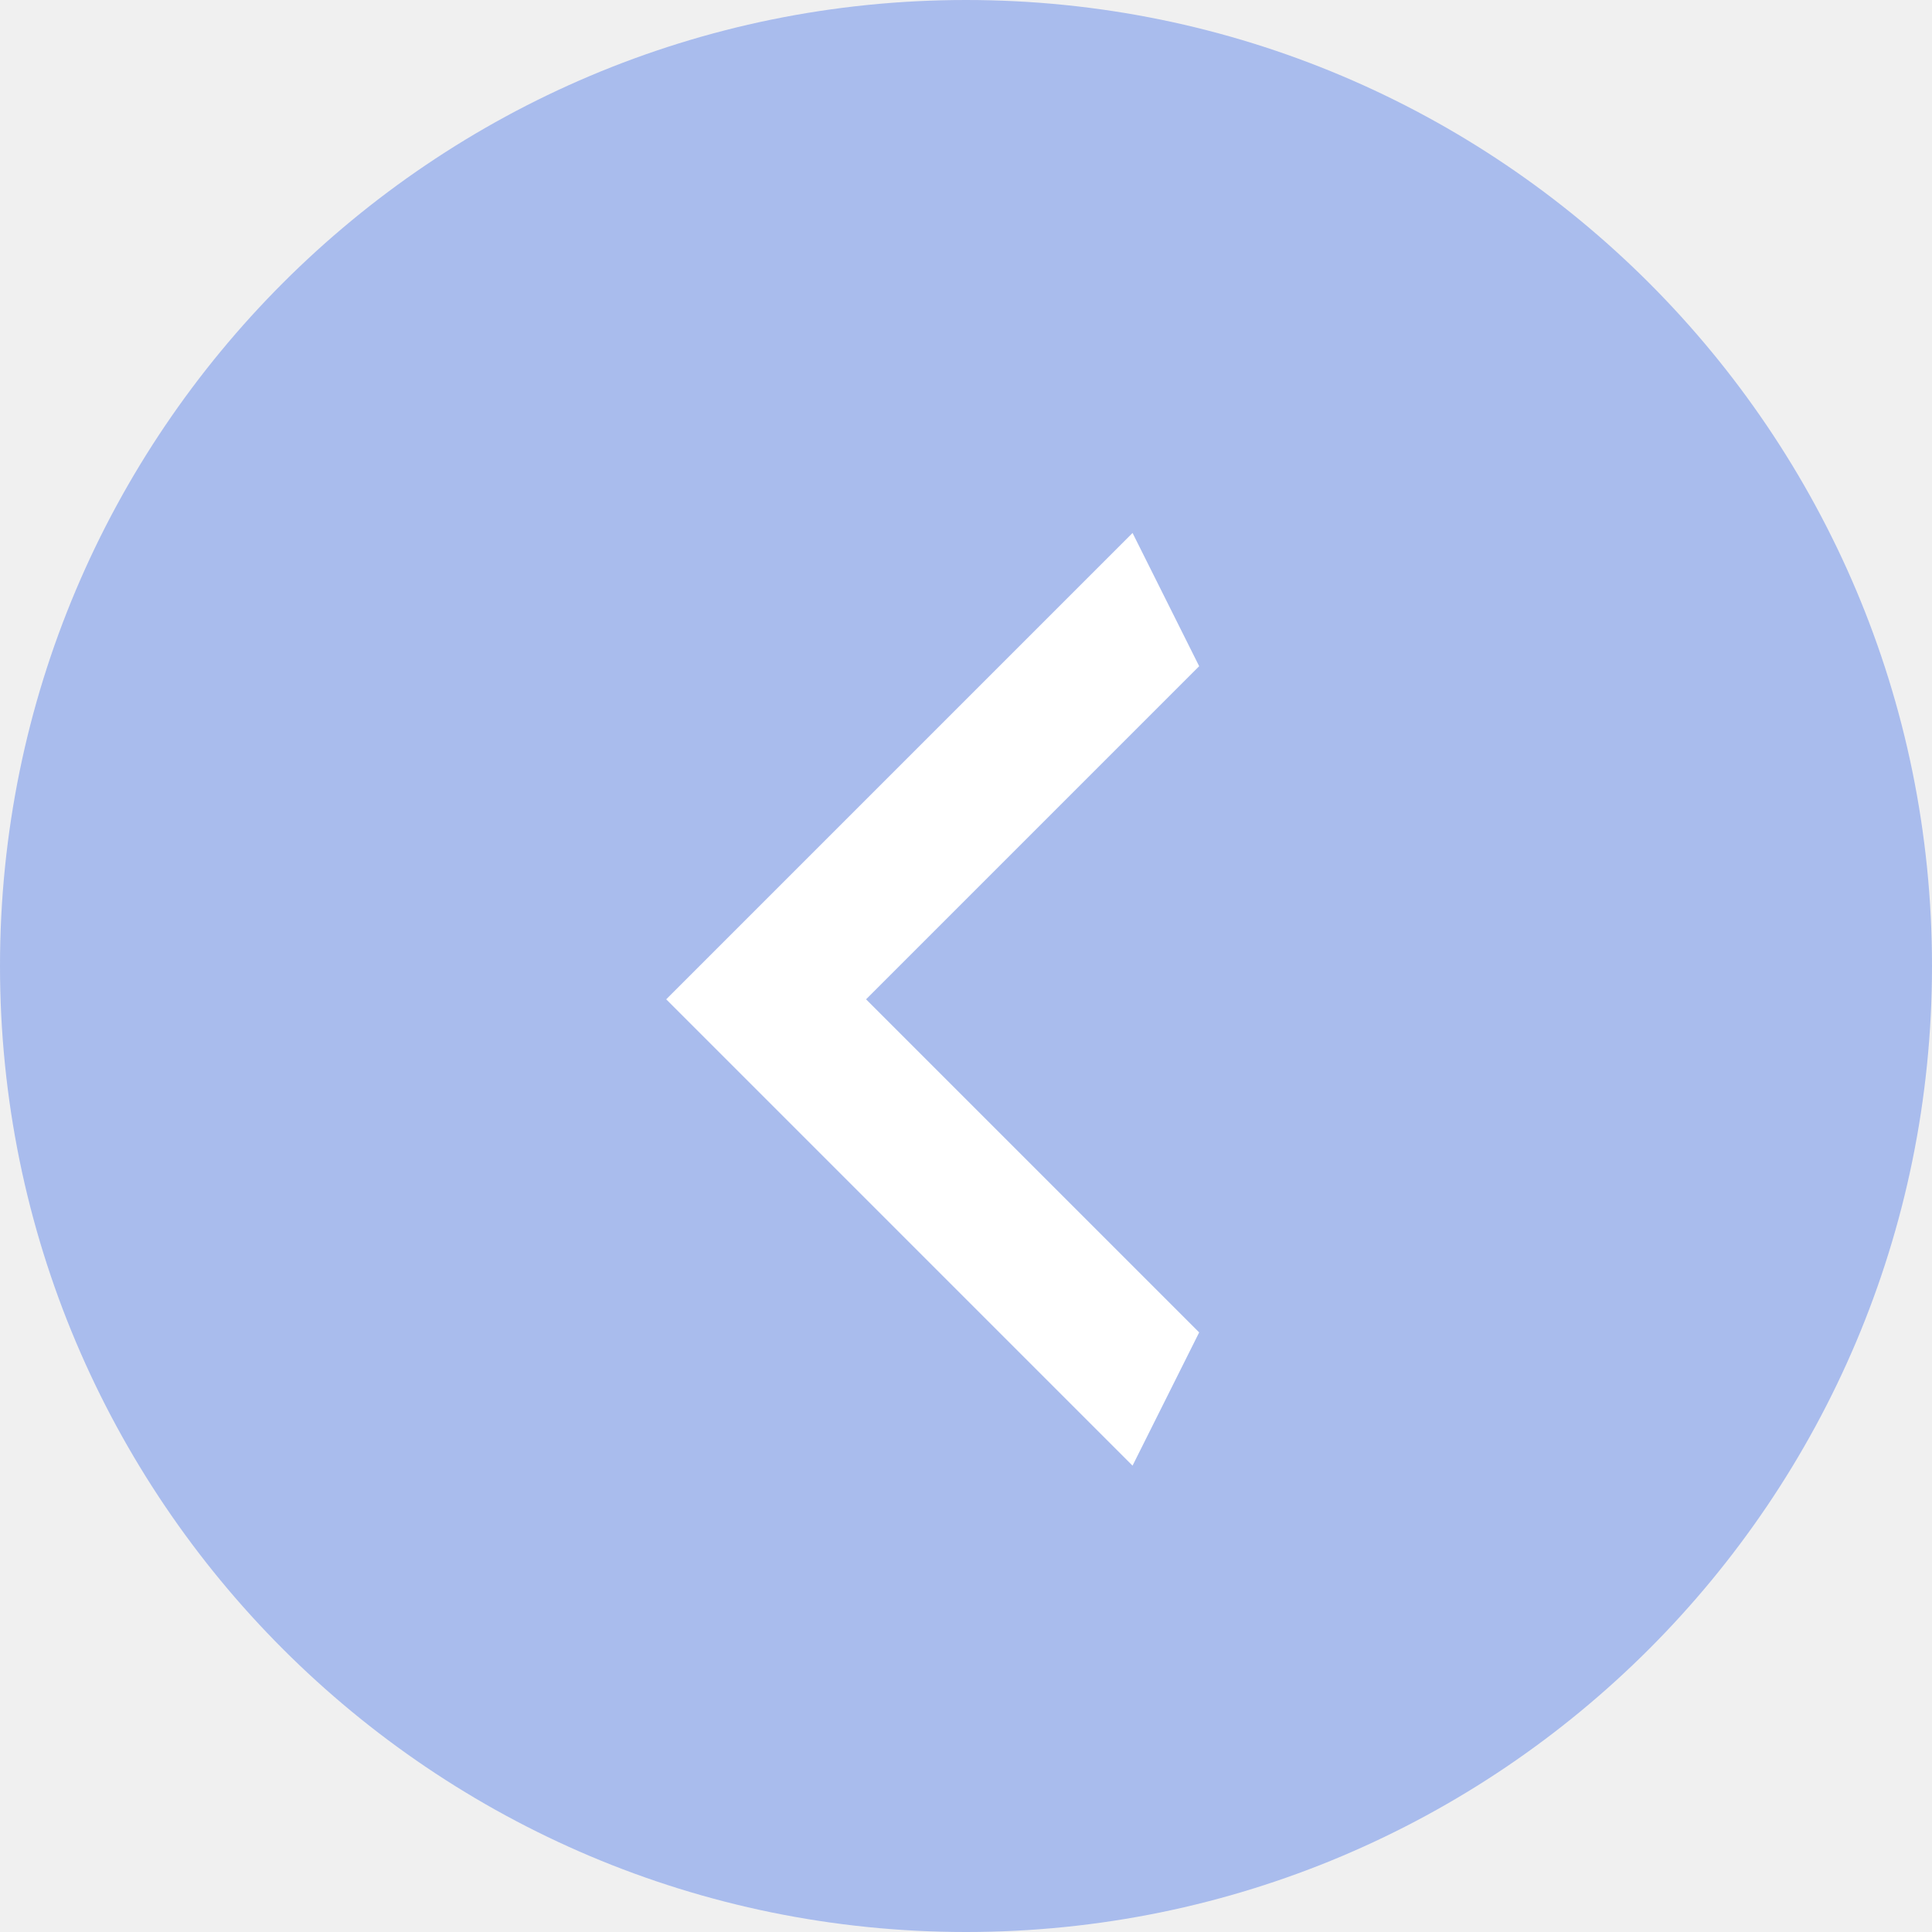
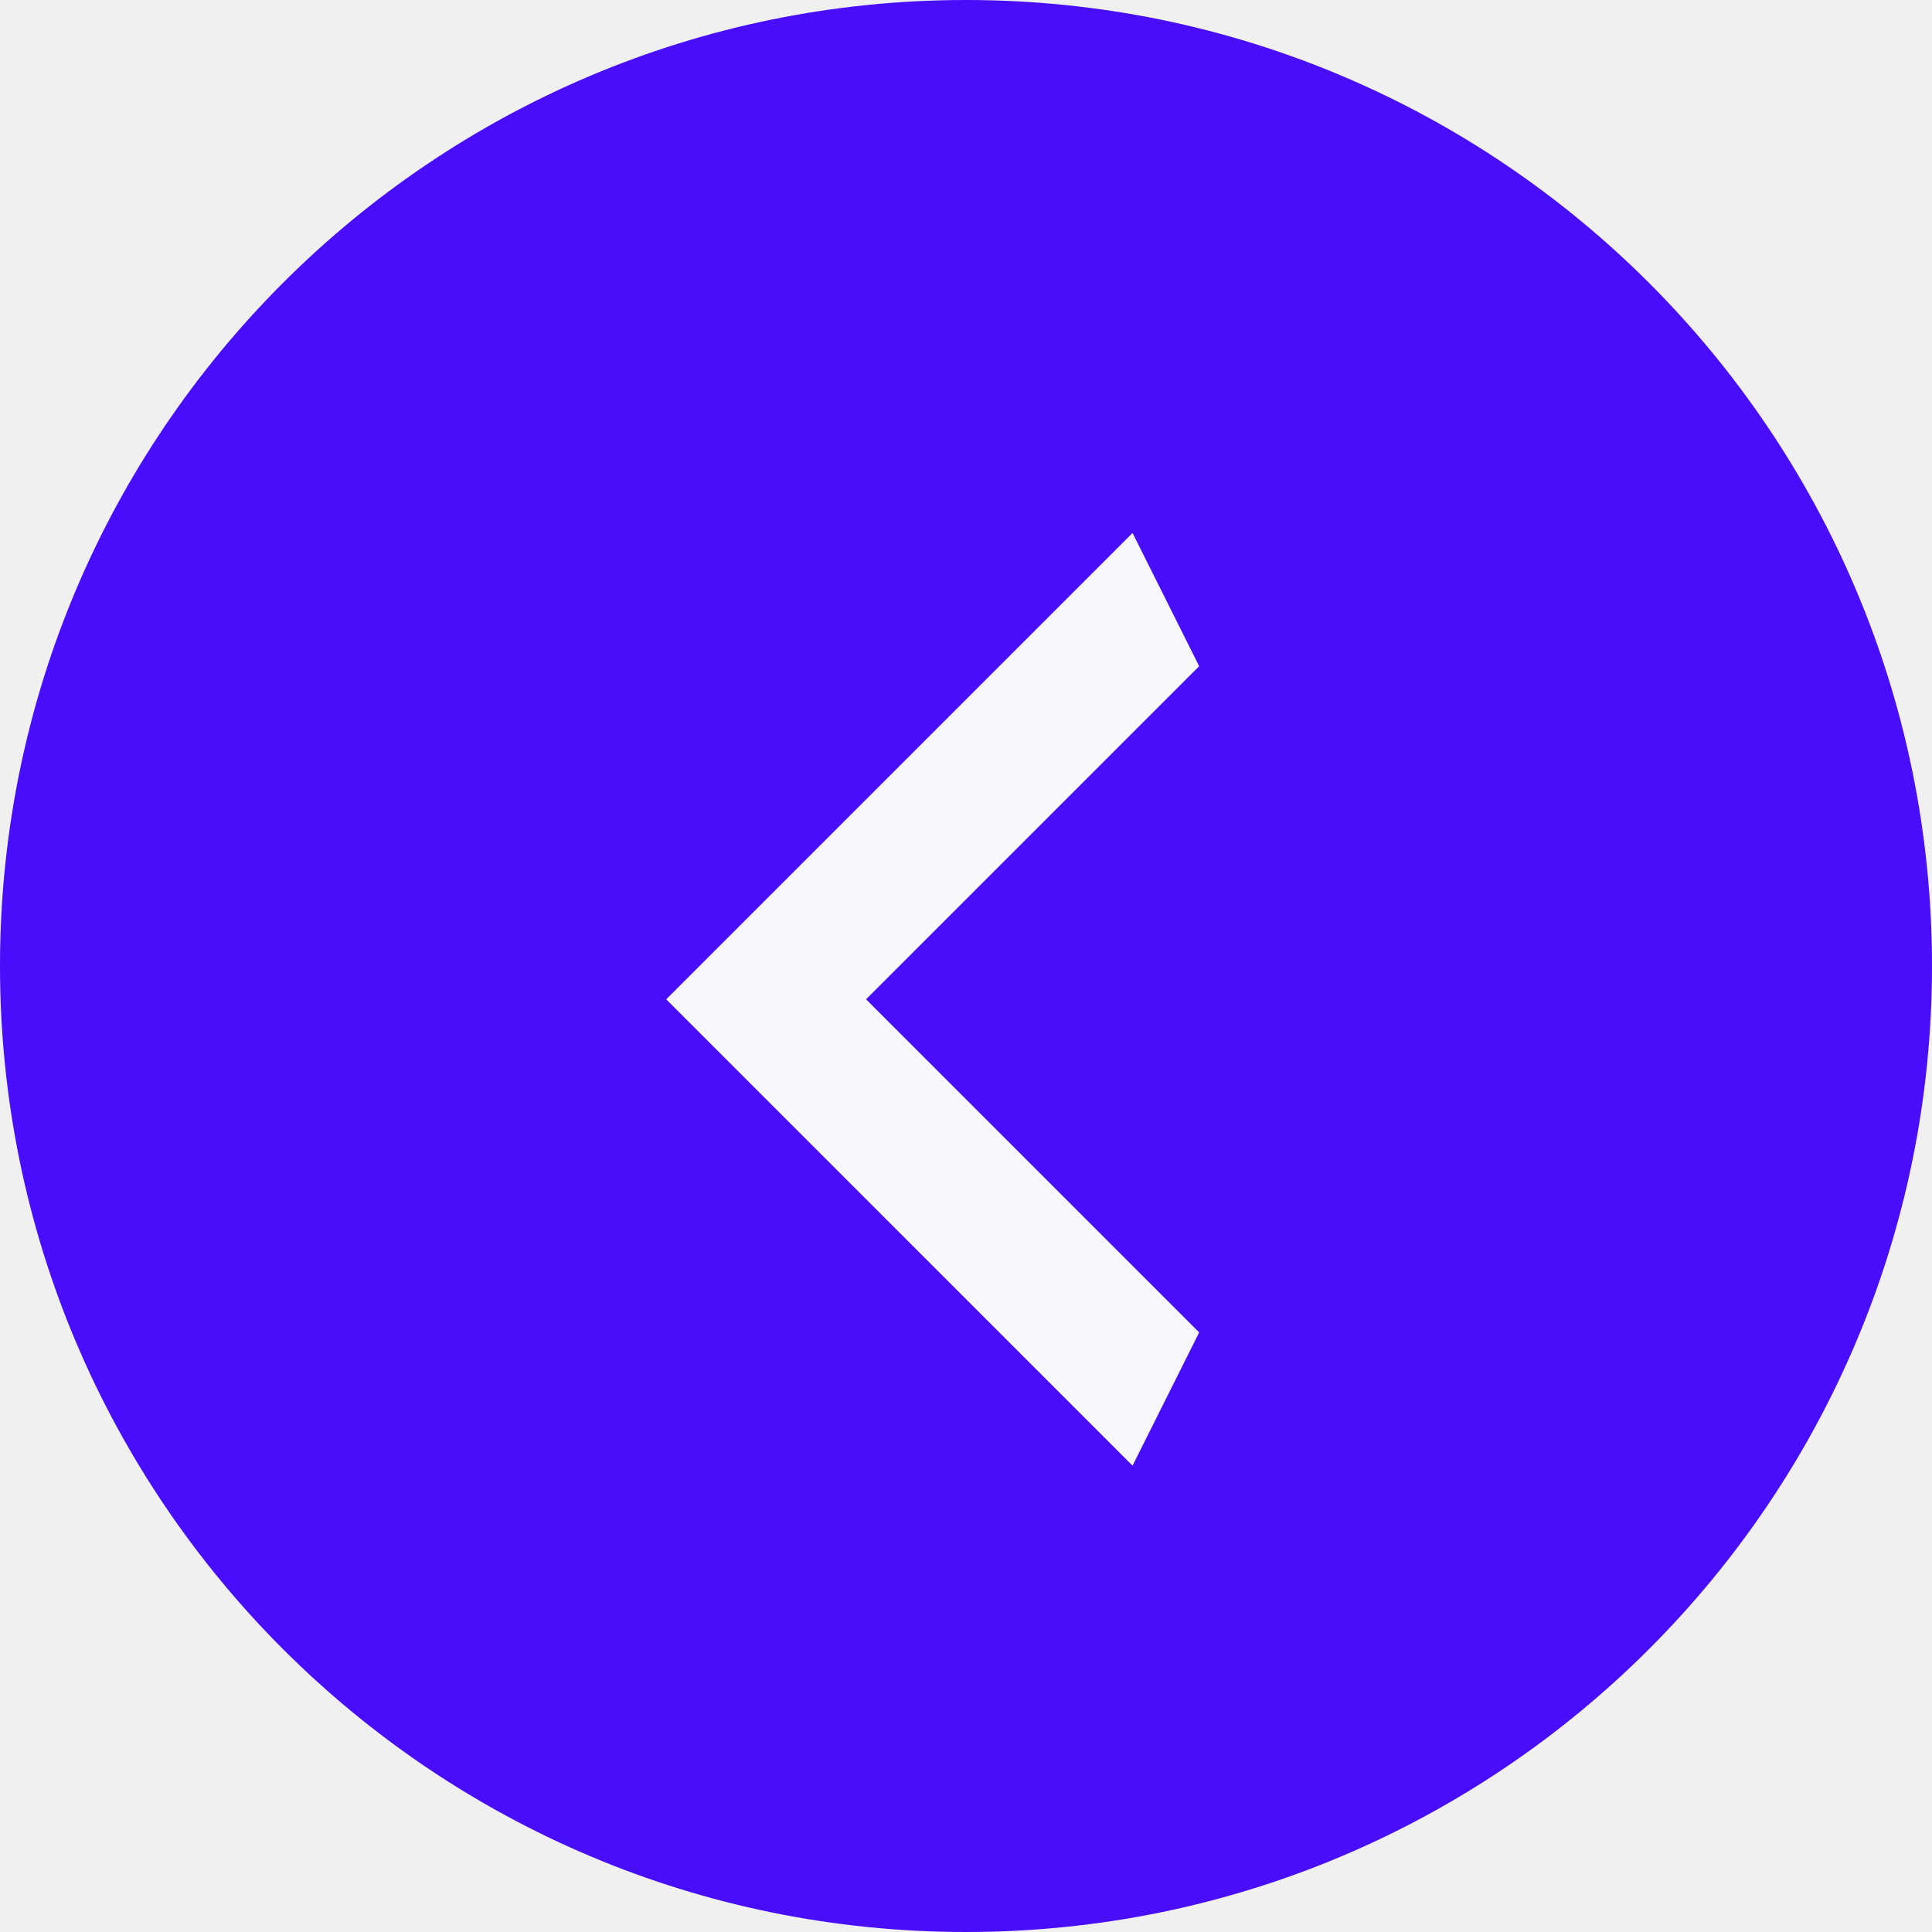
<svg xmlns="http://www.w3.org/2000/svg" width="29" height="29" viewBox="0 0 29 29" fill="none">
-   <circle cx="14.5" cy="14.5" r="14.5" transform="rotate(-180 14.5 14.5)" fill="#A9BCED" />
-   <path d="M18 10L13 15L18 20L17 22L10 15L17 8L18 10Z" fill="white" />
+   <circle cx="14.5" cy="14.5" r="14.5" transform="rotate(-180 14.5 14.5)" fill="#480DFA" />
+   <path d="M18 10L13 15L18 20L17 22L10 15L17 8L18 10Z" fill="#F8F7FC" />
</svg>
